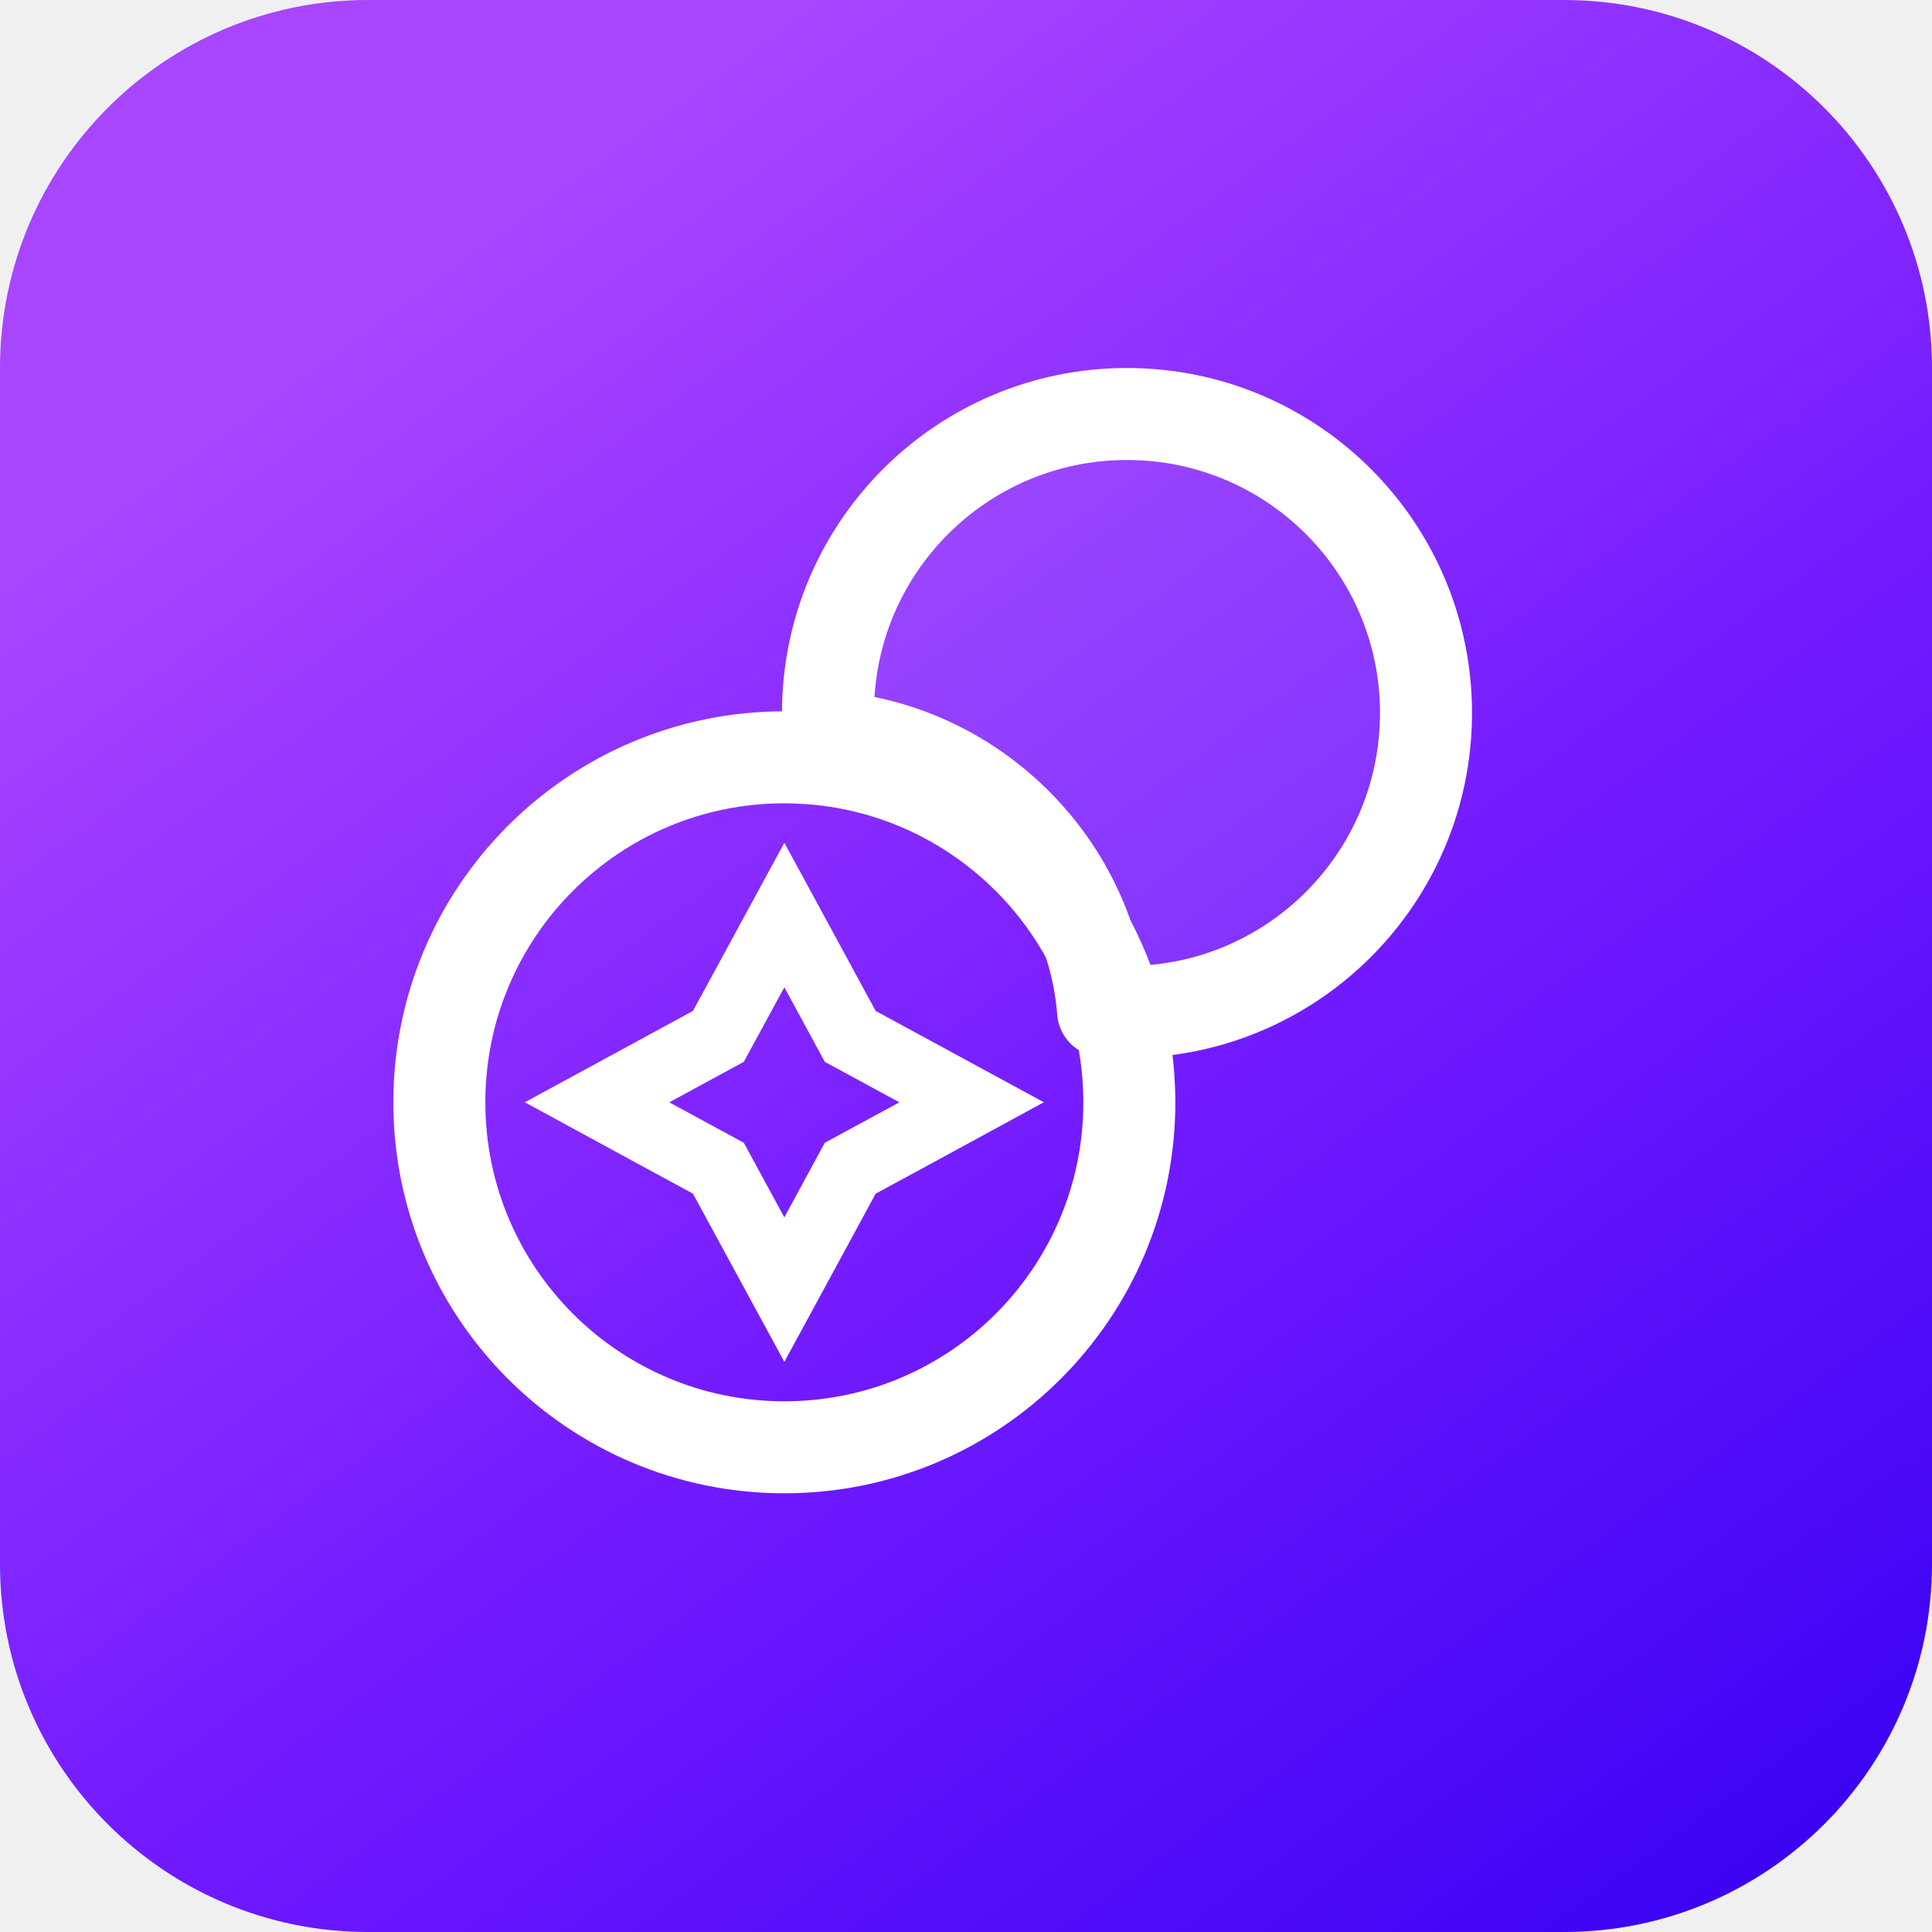
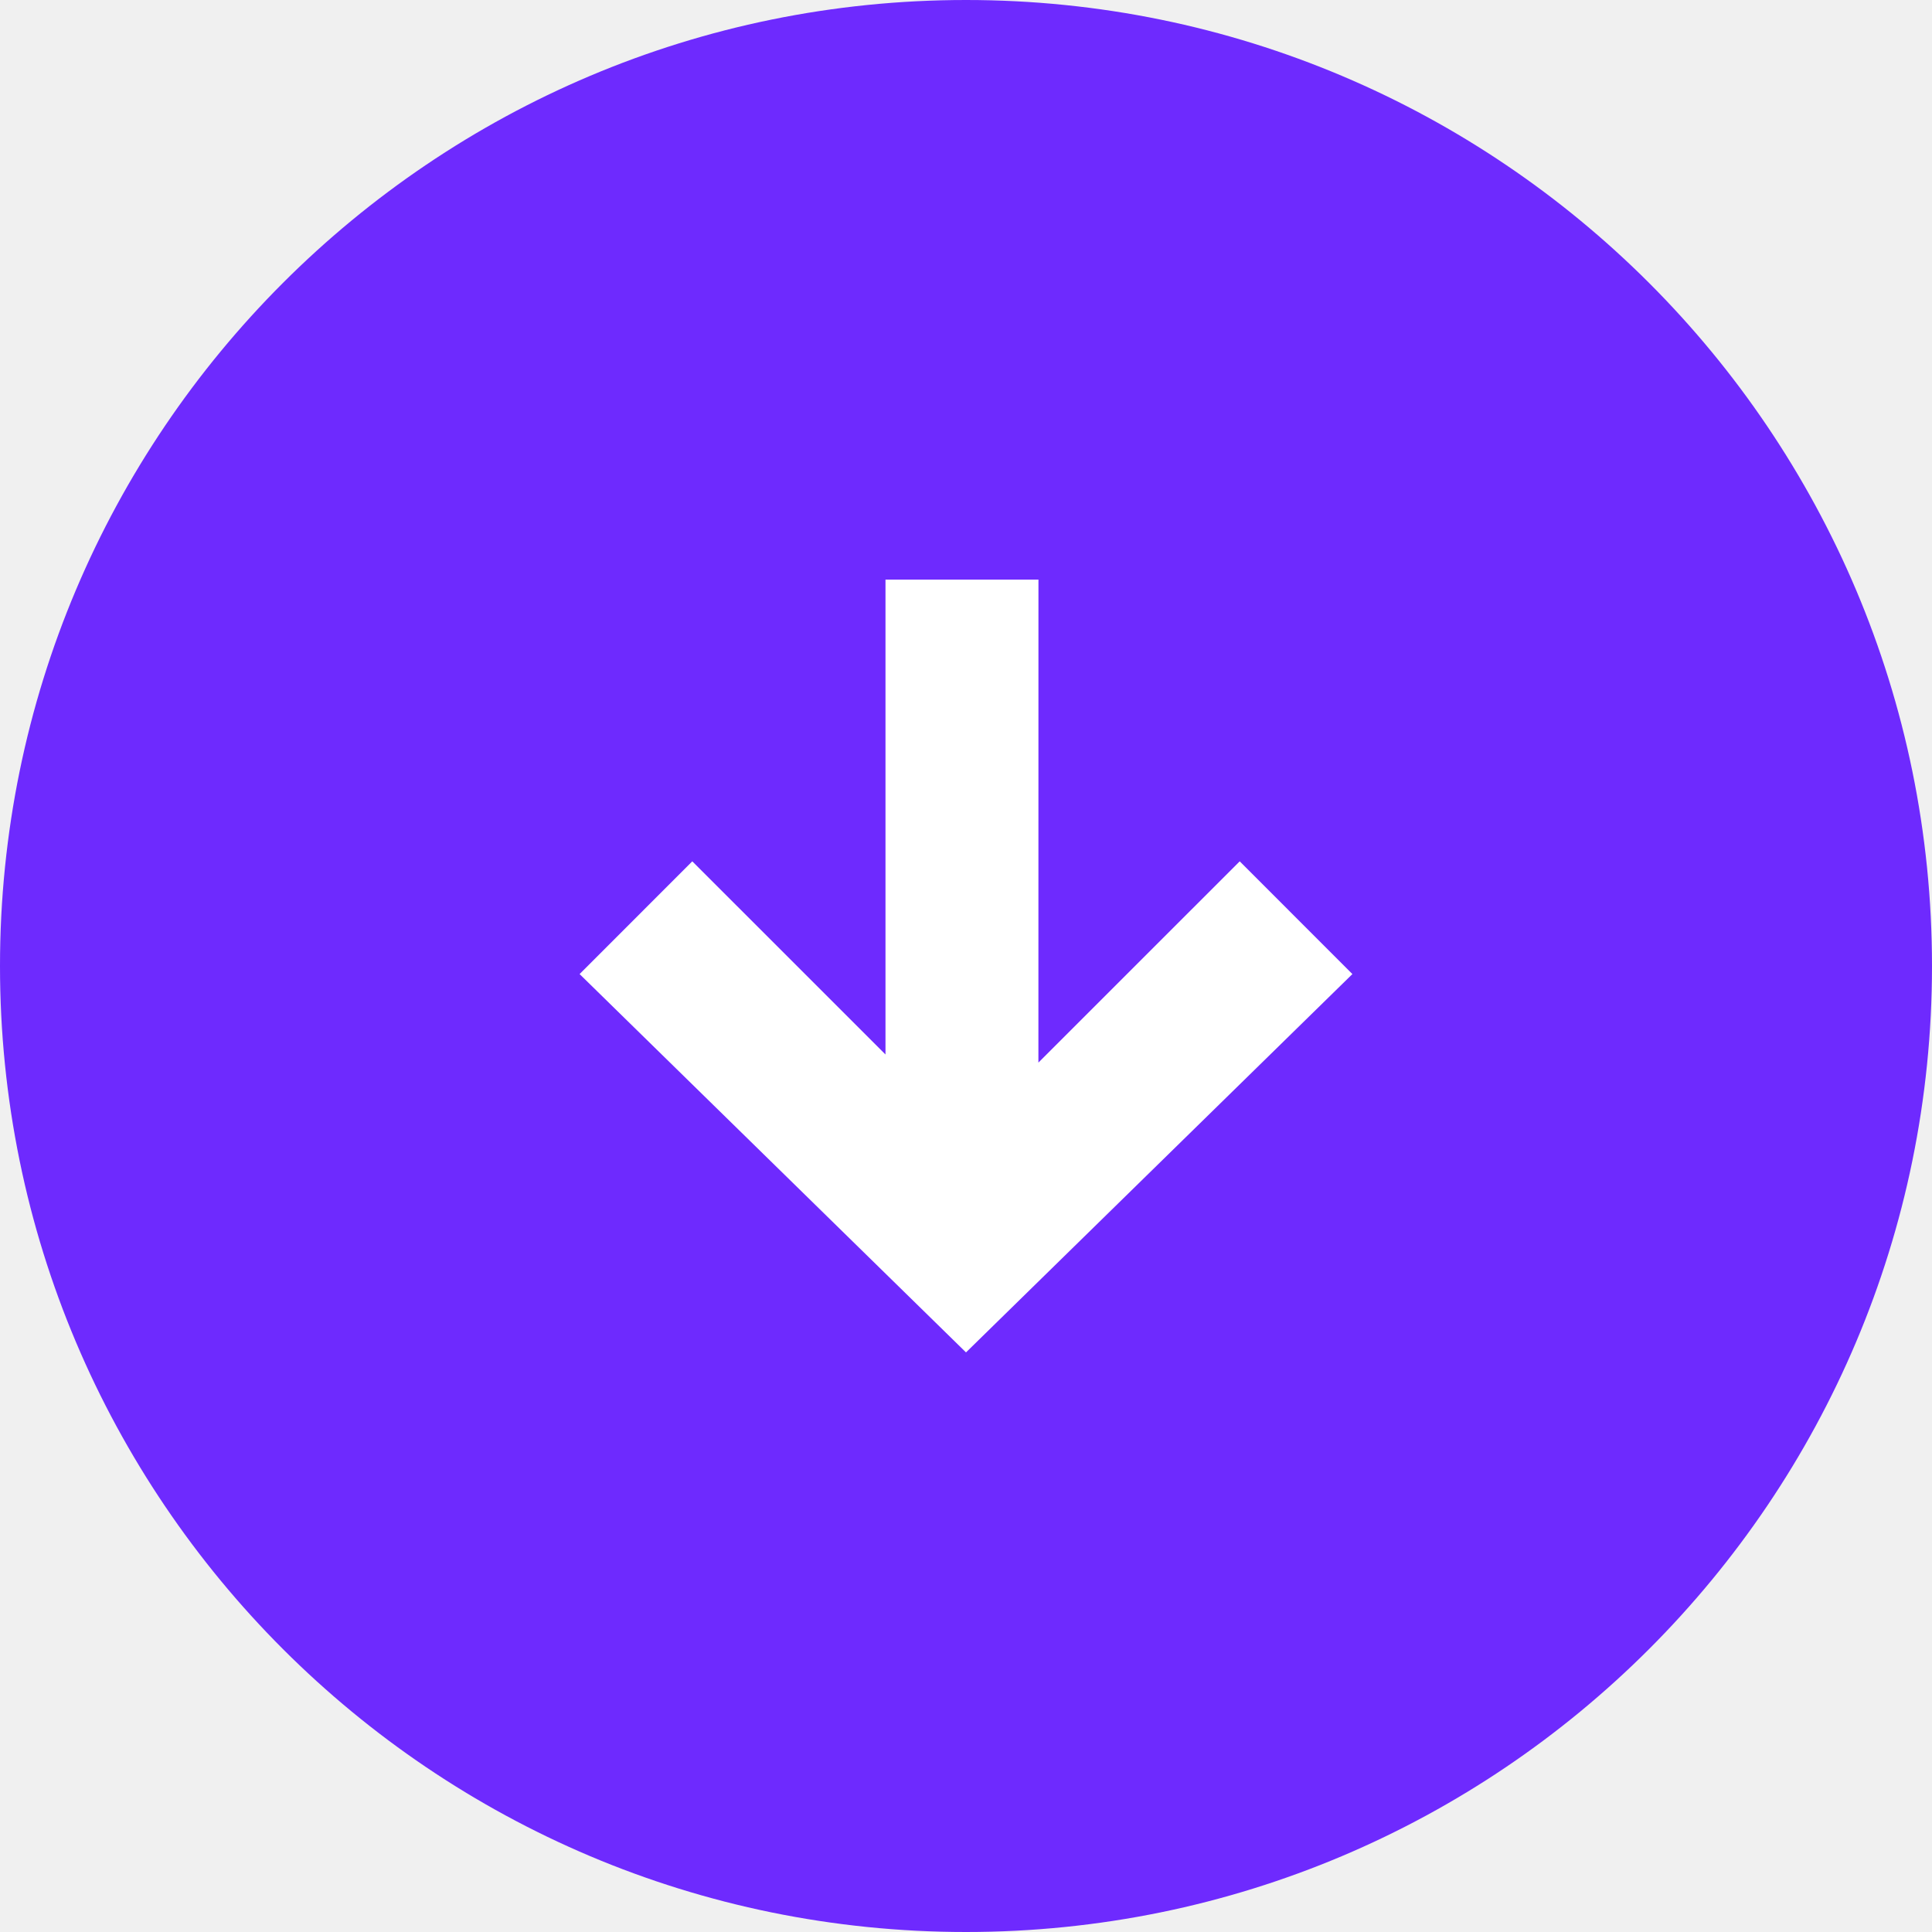
- <svg xmlns="http://www.w3.org/2000/svg" width="42" height="42" viewBox="0 0 42 42" fill="none">
-   <rect width="42" height="42" rx="8" fill="url(#paint0_linear_5142_3679)" />
-   <path d="M31 15.499C31 19.09 28.09 22 24.5 22C24.33 22 24.15 21.989 23.98 21.98C23.73 18.809 21.19 16.27 18.02 16.02C18.01 15.85 18 15.669 18 15.499C18 11.909 20.91 9 24.5 9C28.09 9 31 11.909 31 15.499Z" fill="white" fill-opacity="0.1" stroke="white" stroke-width="2" stroke-linecap="round" stroke-linejoin="round" />
-   <path d="M17.354 16.47L17.63 16.485L17.649 16.487C21.31 16.776 24.239 19.704 24.527 23.365L24.529 23.384C24.539 23.552 24.551 23.76 24.551 23.963C24.551 28.106 21.193 31.463 17.051 31.463C12.909 31.463 9.551 28.106 9.551 23.963C9.551 19.821 12.909 16.463 17.051 16.463C17.152 16.463 17.255 16.466 17.354 16.47Z" stroke="white" stroke-width="2" />
-   <path d="M17.71 21.105L18.483 22.53L19.909 23.304L21.122 23.963L19.909 24.623L18.483 25.396L17.71 26.822L17.051 28.035L16.392 26.822L15.617 25.396L14.192 24.623L12.979 23.963L14.192 23.304L15.617 22.53L16.392 21.105L17.051 19.892L17.71 21.105Z" stroke="white" stroke-width="1.5" />
+ <svg xmlns="http://www.w3.org/2000/svg" xmlns:xlink="http://www.w3.org/1999/xlink" width="40px" height="40px" viewBox="0 0 40 40" version="1.1">
  <defs>
-     <linearGradient id="paint0_linear_5142_3679" x1="11.5" y1="-1.58236e-07" x2="42" y2="42" gradientUnits="userSpaceOnUse">
-       <stop offset="0.067" stop-color="#A845FF" />
-       <stop offset="0.524" stop-color="#731BFF" />
-       <stop offset="1" stop-color="#3400F2" />
-     </linearGradient>
+     <path d="M20,0 C31.046,0 40,8.954 40,20 C40,31.046 31.046,40 20,40 C8.954,40 0,31.046 0,20 C0,8.954 8.954,0 20,0 Z" id="path-1" />
  </defs>
+   <g id="App" stroke="none" stroke-width="1" fill="none" fill-rule="evenodd">
+     <g id="Assets" transform="translate(-25, -224)">
+       <g id="编组-4" transform="translate(24, 224)">
+         <g id="Deposit" transform="translate(1, 0)">
+           <mask id="mask-2" fill="white">
+             <use xlink:href="#path-1" />
+           </mask>
+           <use id="Rectangle-34624293" fill="#6E2AFE" xlink:href="#path-1" />
+           <g id="编组" mask="url(#mask-2)" fill="#FFFFFF" fill-rule="nonzero">
+             <g transform="translate(12, 12)" id="形状结合">
+               <path d="M9.5,0 L9.499,10 L13.667,5.833 L16,8.167 L8,16 L0,8.167 L2.333,5.833 L6.333,9.832 L6.333,0 L9.5,0 Z" />
+             </g>
+           </g>
+         </g>
+       </g>
+     </g>
+   </g>
</svg>
